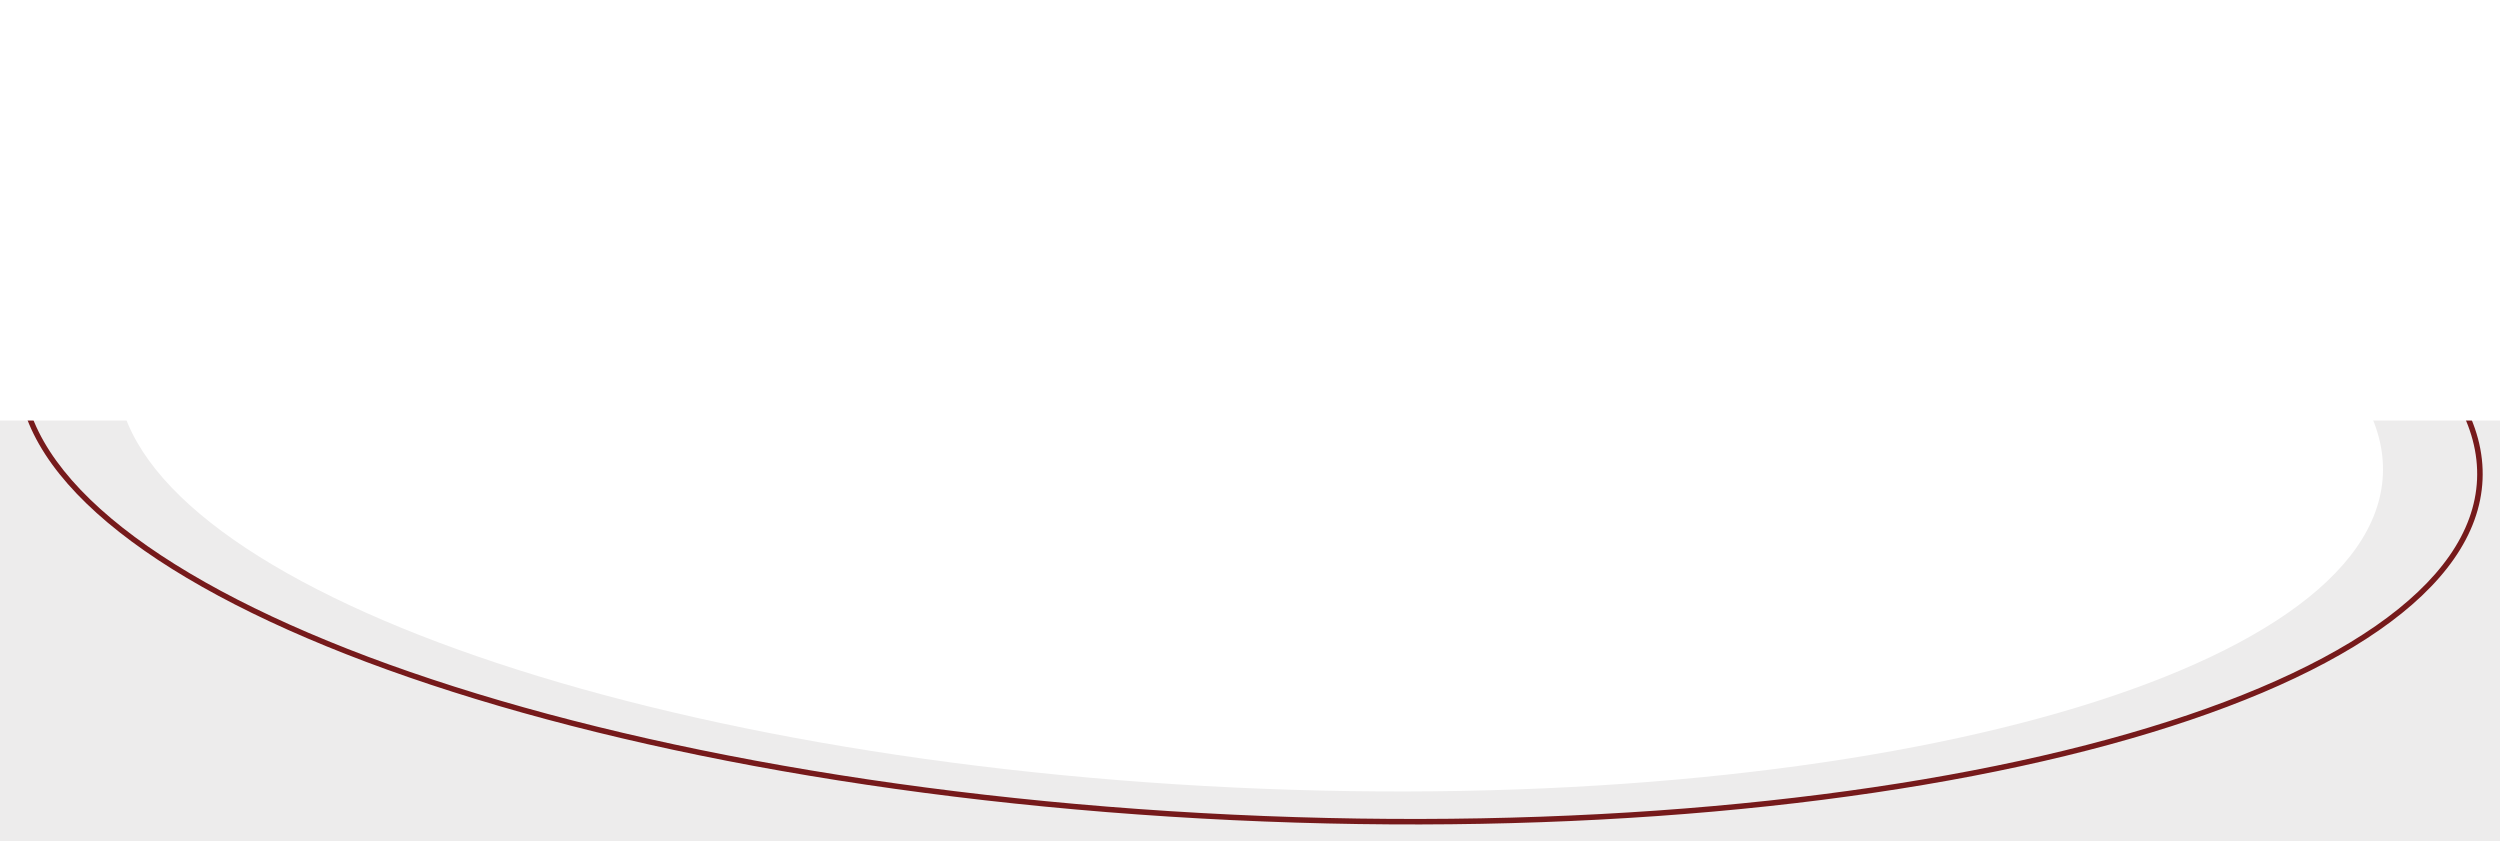
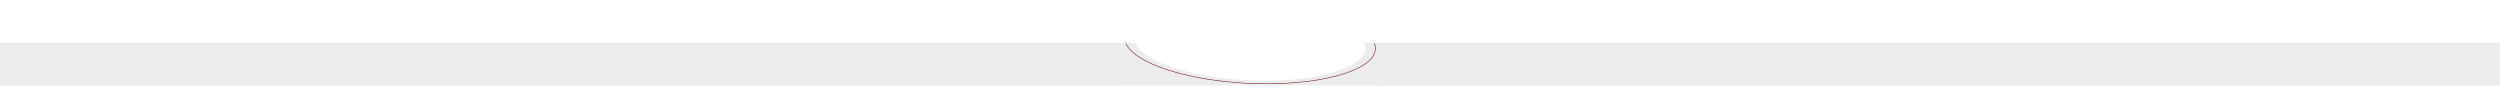
- <svg xmlns="http://www.w3.org/2000/svg" width="2271" height="764" viewBox="0 0 2271 764" fill="none">
+ <svg xmlns="http://www.w3.org/2000/svg" width="22271" height="764" viewBox="-10000 0 22271 764" fill="none">
+   <path d="M-10000 382H2V764H-10000Z M2269 382H12271V764H2269Z" fill="#EDECEC" />
  <mask id="mask0_2053_1079" style="mask-type:alpha" maskUnits="userSpaceOnUse" x="0" y="382" width="2271" height="382">
    <rect y="382" width="2271" height="382" fill="#D9D9D9" />
  </mask>
  <g mask="url(#mask0_2053_1079)">
    <path d="M2271 764H0V0H2271V764ZM1150.2 49.124C581.854 22.131 114.543 149.392 106.436 333.37C98.329 517.348 552.495 688.374 1120.84 715.367C1689.19 742.36 2156.5 615.099 2164.61 431.121C2172.72 247.143 1718.55 76.117 1150.2 49.124Z" fill="url(#paint0_radial_2053_1079)" />
    <path d="M980.847 16.25C739.416 16.721 522.195 43.245 355.192 88.725C252.407 116.716 168.781 151.834 110.177 192.529C51.534 233.251 18.173 279.47 15.972 329.426C13.77 379.383 42.92 428.56 97.733 474.668C152.51 520.746 232.7 563.643 332.593 601.26C532.352 676.483 810.389 730.324 1119.58 745.01C1428.78 759.695 1710.4 732.434 1915.94 676.459C2018.72 648.468 2102.34 613.352 2160.96 572.656C2219.6 531.934 2252.95 485.714 2255.16 435.758V435.756C2257.35 385.799 2228.21 336.624 2173.39 290.516C2118.61 244.437 2038.43 201.54 1938.53 163.924C1738.77 88.7 1460.74 34.859 1151.54 20.174C1093.57 17.42 1036.56 16.141 980.847 16.25ZM980.853 21.254C1036.49 21.144 1093.41 22.418 1151.3 25.168C1460.06 39.832 1737.71 93.642 1936.77 168.604C2036.32 206.089 2116.07 248.828 2170.17 294.342C2224.32 339.886 2252.27 387.666 2250.16 435.537C2248.05 483.409 2216.02 528.329 2158.1 568.549C2100.22 608.741 2017.04 643.742 1914.62 671.635C1709.8 727.414 1428.58 754.68 1119.82 740.016C811.062 725.351 533.417 671.543 334.354 596.582C234.81 559.097 155.058 516.356 100.952 470.842C46.81 425.298 18.856 377.519 20.966 329.647C23.075 281.776 55.11 236.855 113.028 196.637C170.908 156.444 254.082 121.442 356.507 93.549C522.924 48.229 739.774 21.732 980.853 21.254Z" fill="#761A1B" />
  </g>
  <defs>
    <radialGradient id="paint0_radial_2053_1079" cx="0" cy="0" r="1" gradientTransform="matrix(1505.87 71.5196 -15.4405 350.393 1124.34 339.61)" gradientUnits="userSpaceOnUse">
      <stop offset="1" stop-color="#EDECEC" />
    </radialGradient>
  </defs>
</svg>
